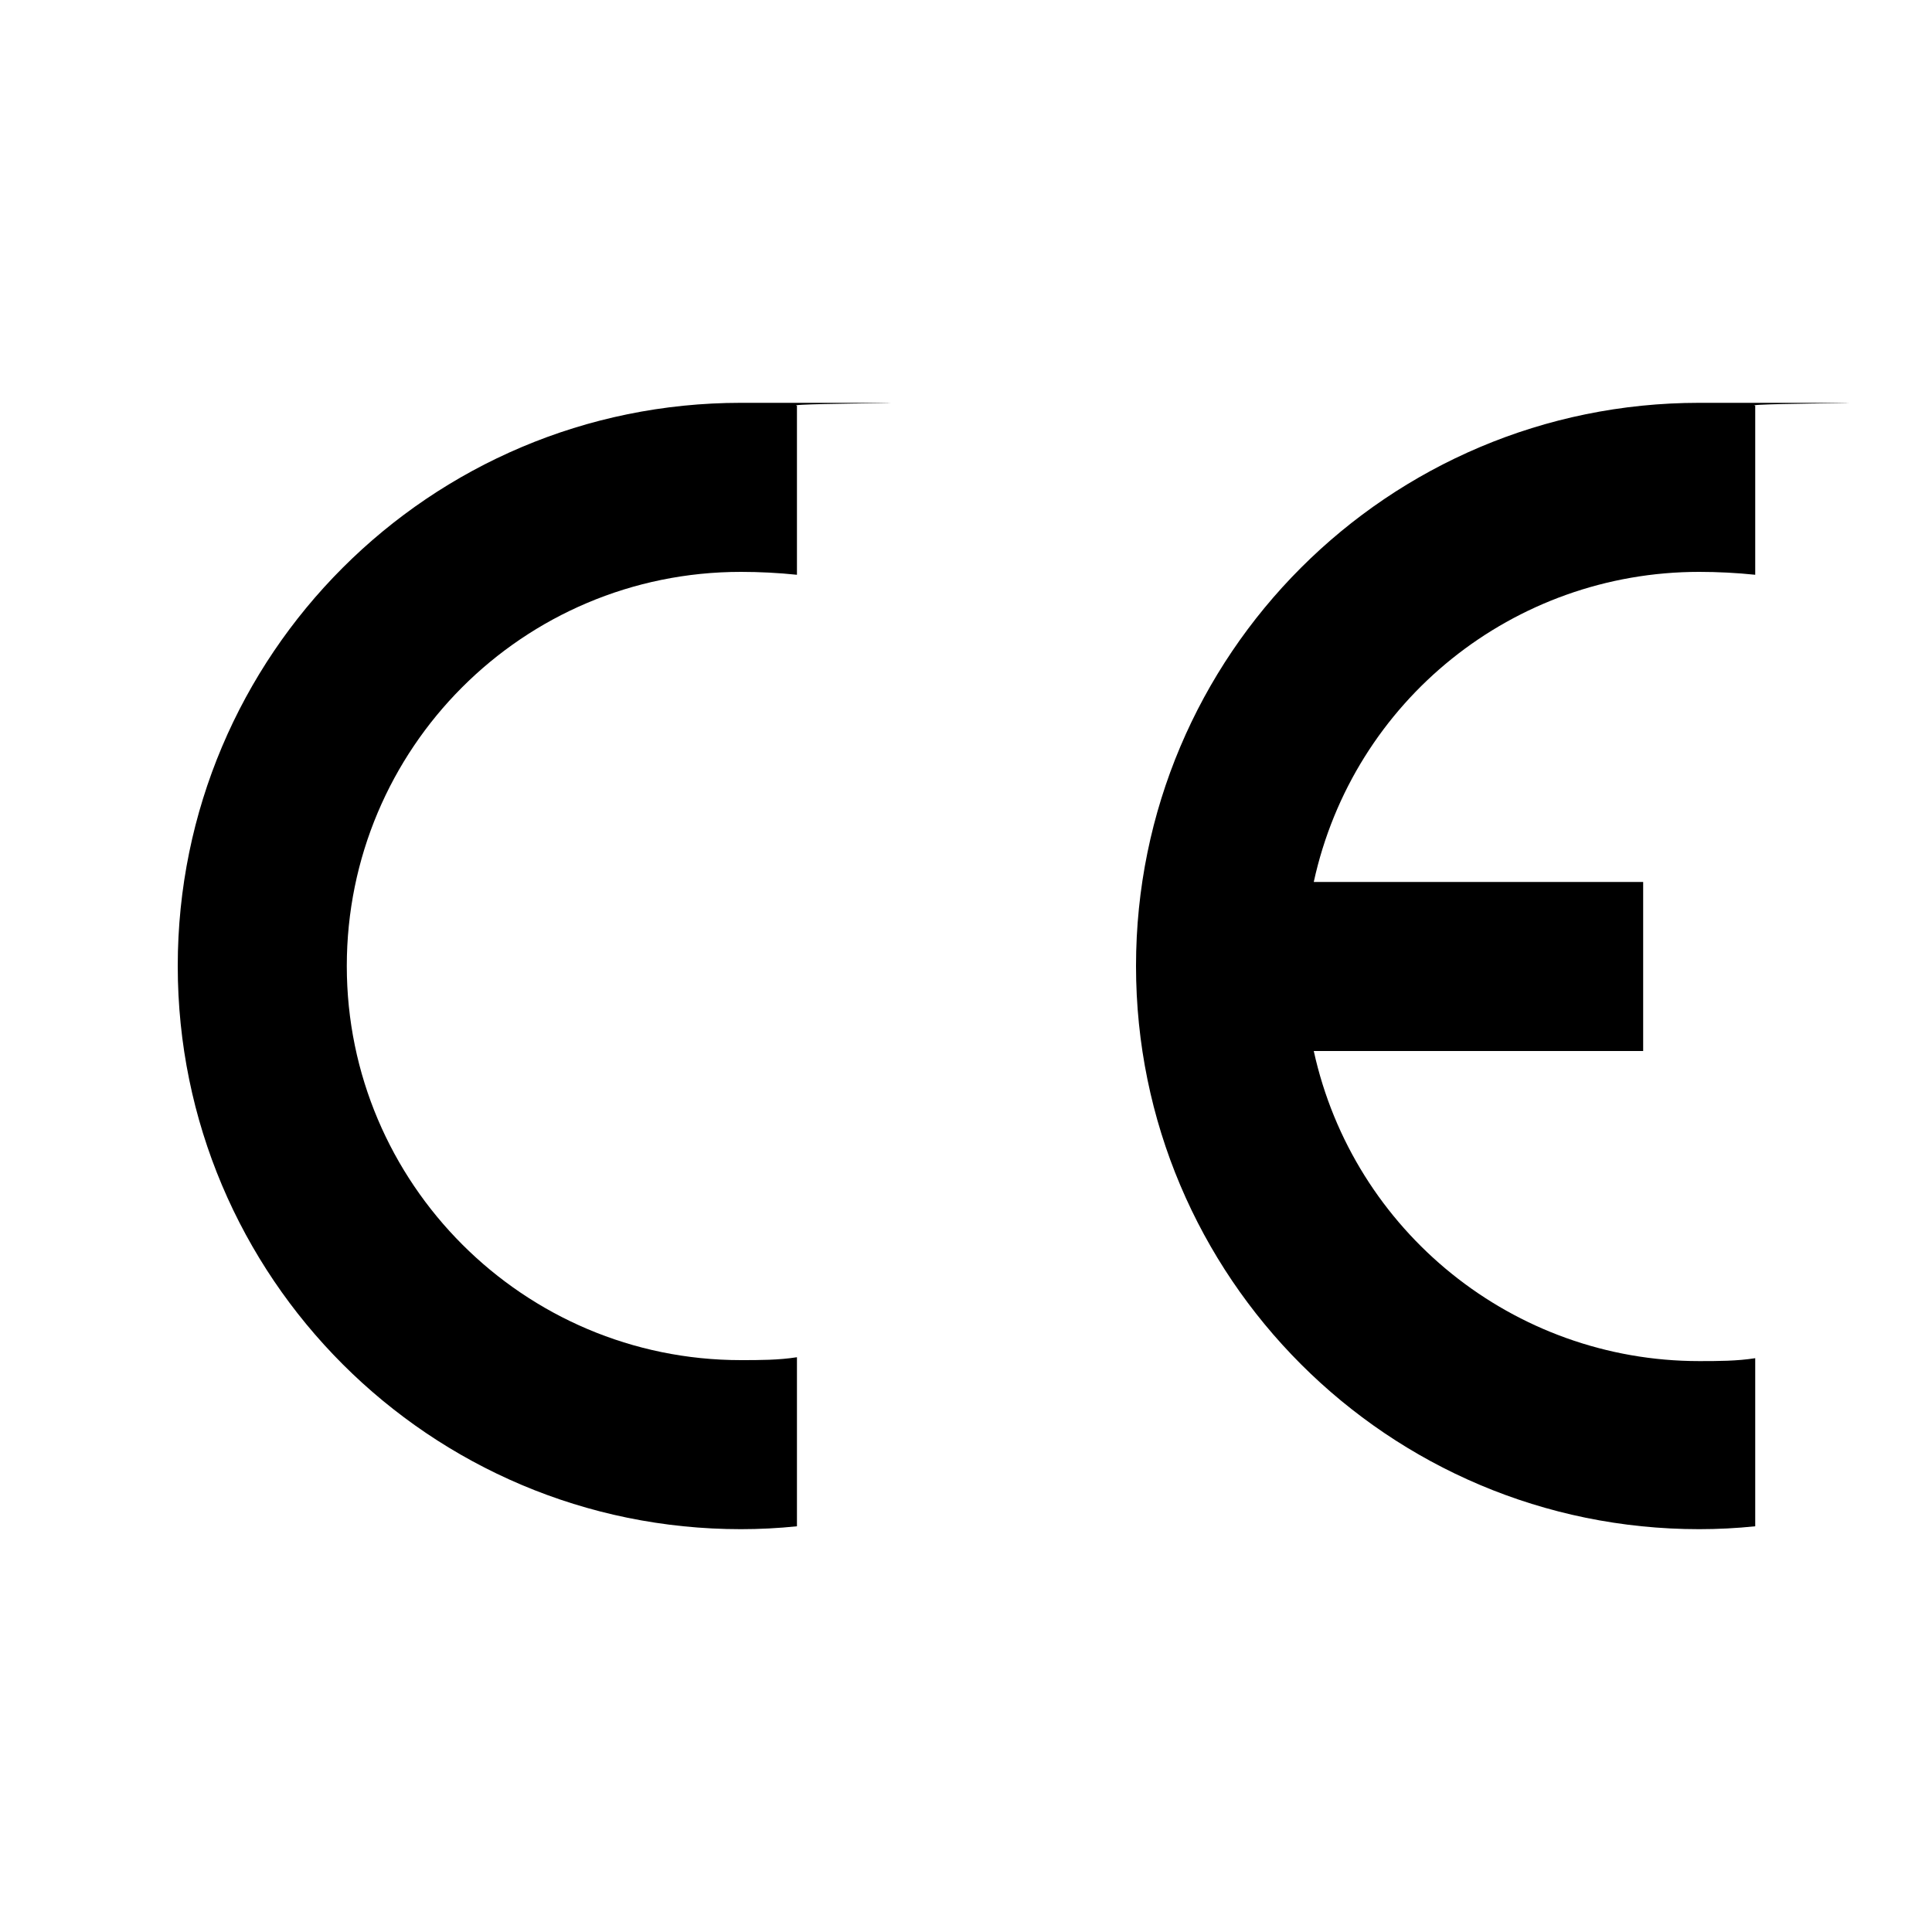
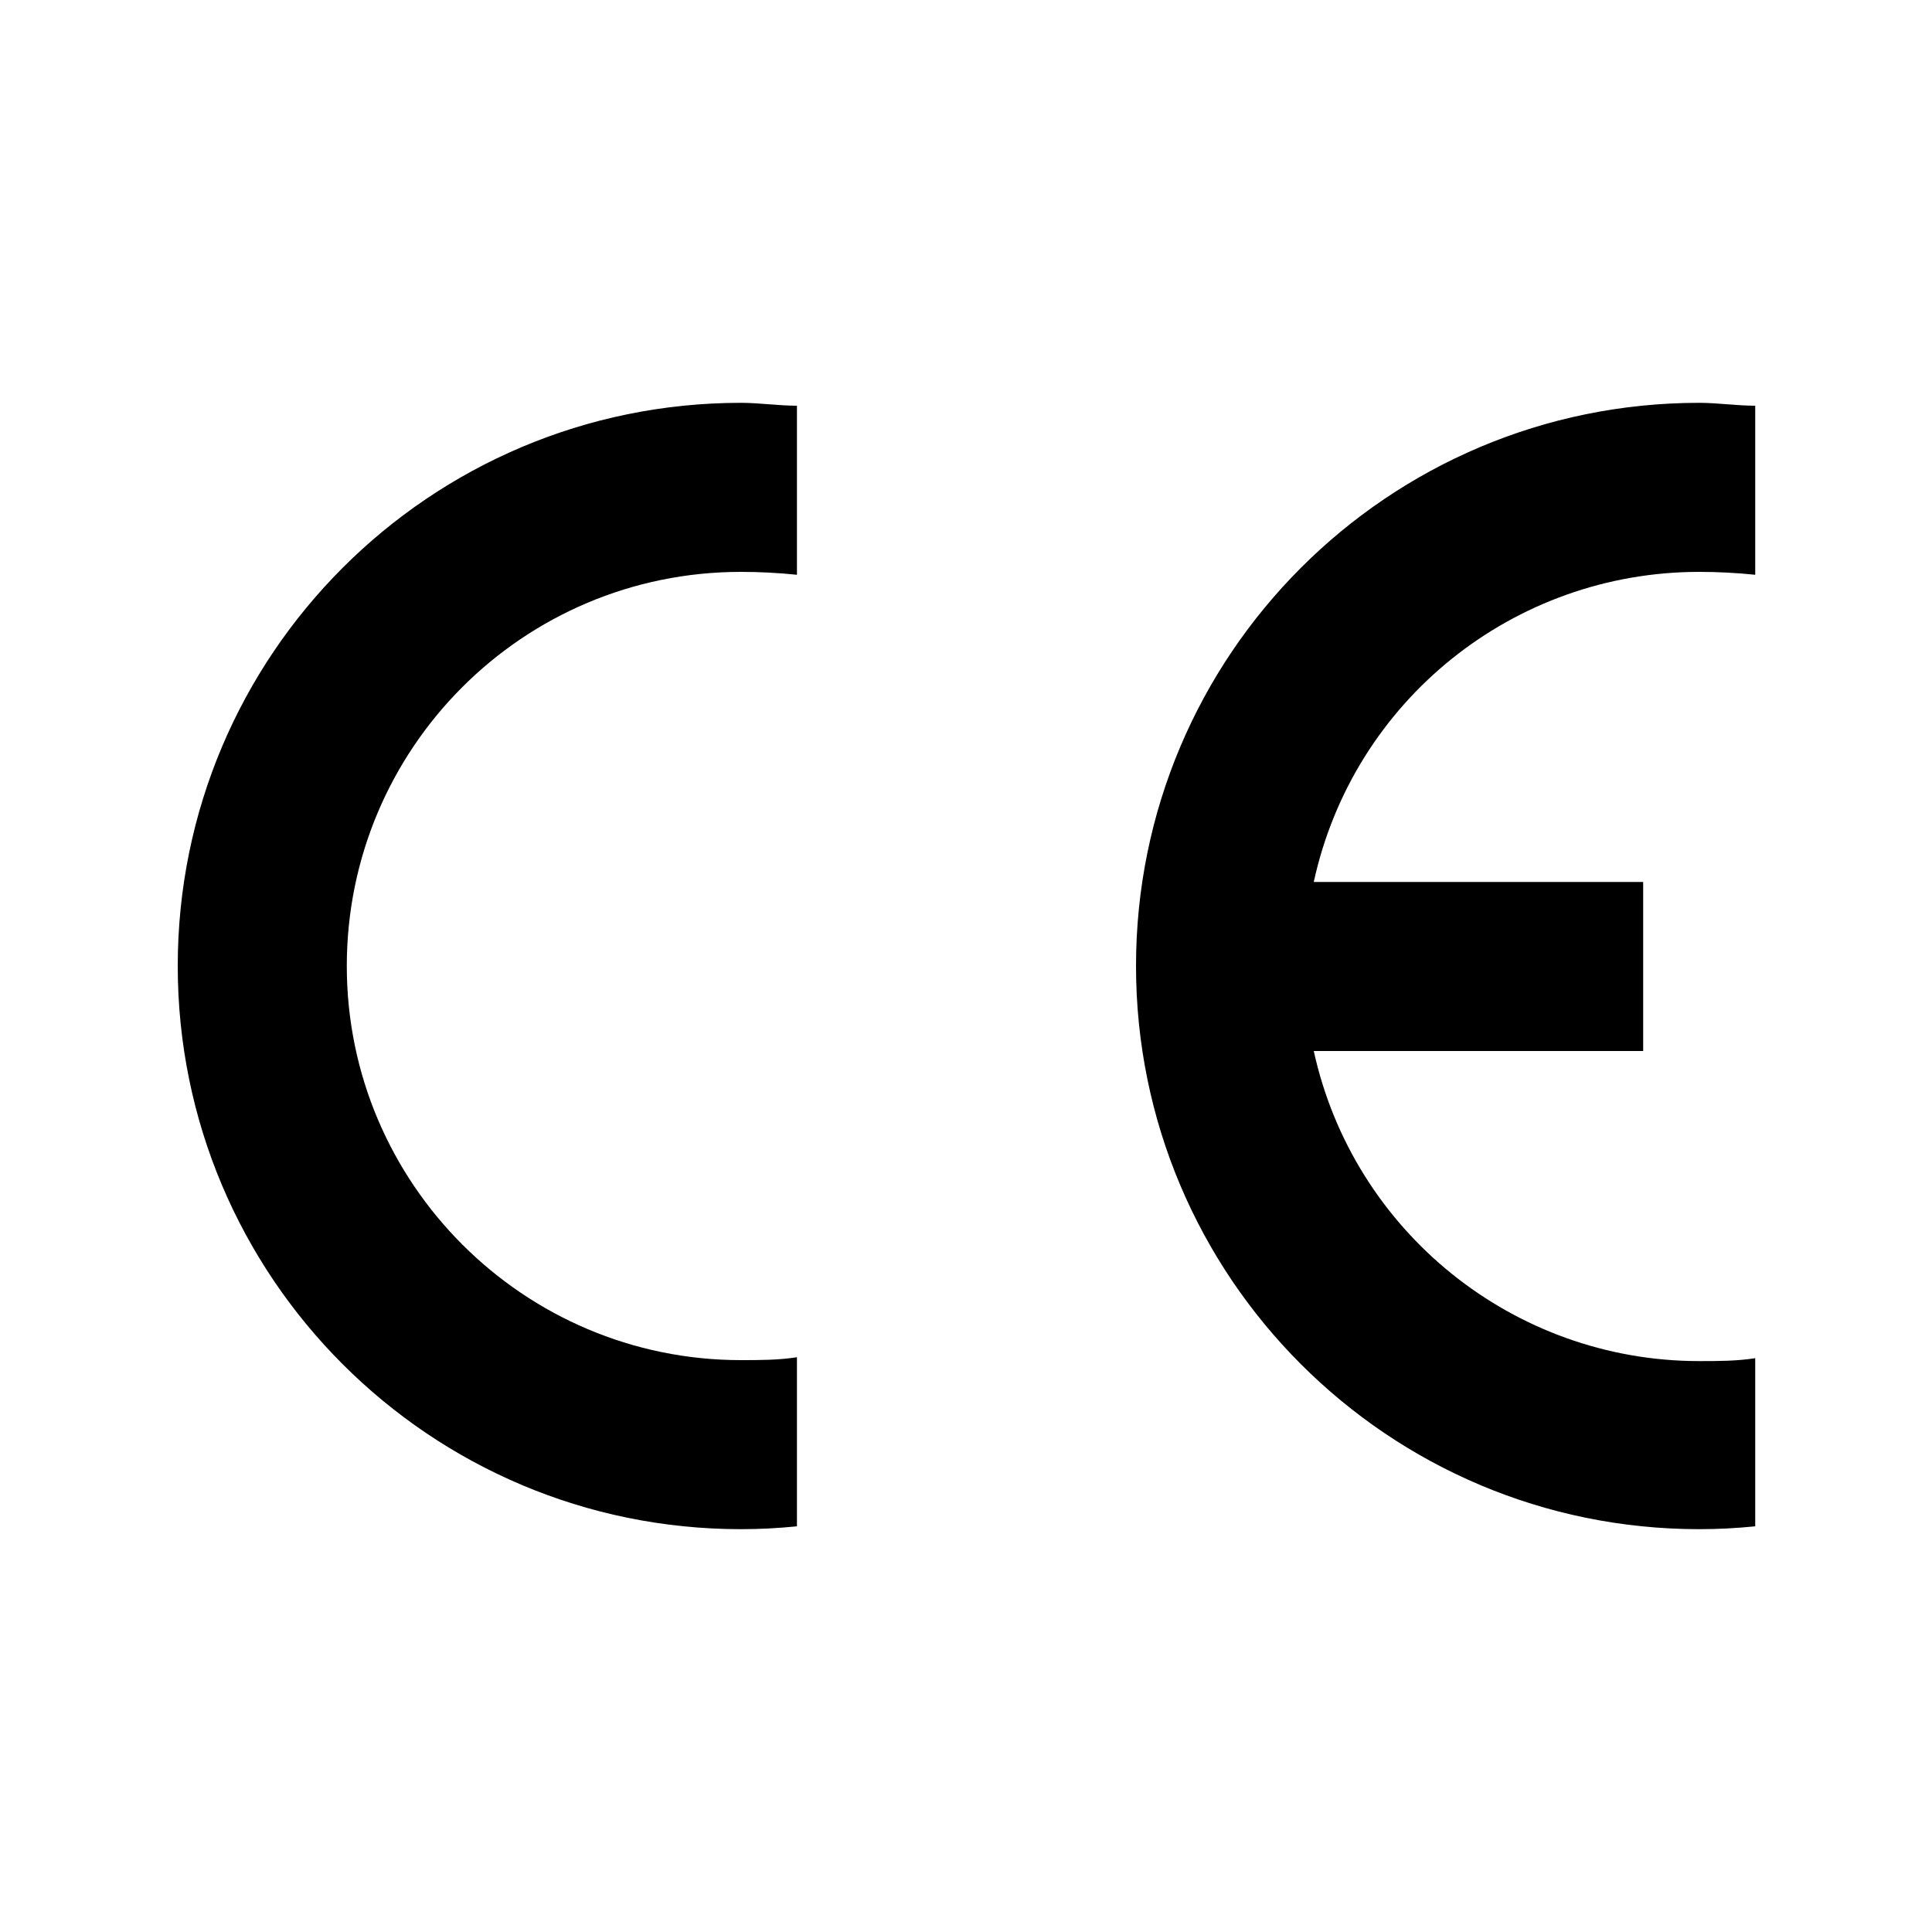
<svg xmlns="http://www.w3.org/2000/svg" id="Layer_1" version="1.1" viewBox="0 0 200 200">
  <g fill="none" stroke="transparent" stroke-width="3">
    <path d="M0,16V0h16" />
    <path d="M200,16V0h-16" />
    <path d="M0,184v16h16" />
    <path d="M200,184v16h-16" />
  </g>
-   <g fill="#000" fill-rule="evenodd">
-     <path d="M82.5,158c-1.9.2-3.9.3-5.8.3-32.2,0-58.3-26.1-58.3-58.3s26.1-58.3,58.3-58.3,3.9,0,5.8.3v17.5c-1.9-.2-3.9-.3-5.8-.3-22.6,0-40.8,18.3-40.8,40.8s18.3,40.8,40.8,40.8c1.9,0,3.9,0,5.8-.3v17.5Z" />
-     <path d="M181.7,158c-1.9.2-3.9.3-5.8.3-32.2,0-58.3-26.1-58.3-58.3s26.1-58.3,58.3-58.3,3.9,0,5.8.3v17.5c-1.9-.2-3.9-.3-5.8-.3-19.2,0-35.8,13.3-39.9,32.1h34.1v17.5h-34.1c4.1,18.7,20.7,32.1,39.9,32.1,1.9,0,3.9,0,5.8-.3v17.5Z" />
+   <g fill="currentColor" fill-rule="evenodd">
+     <path d="M82.5,158c-1.9.2-3.9.3-5.8.3-32.2,0-58.3-26.1-58.3-58.3s26.1-58.3,58.3-58.3c1.9,0,3.9,.3,5.8,.3v17.5c-1.9-.2-3.9-.3-5.8-.3-22.6,0-40.8,18.3-40.8,40.8s18.3,40.8,40.8,40.8c1.9,0,3.9,0,5.8-.3v17.5Z" />
+     <path d="M181.7,158c-1.9.2-3.9.3-5.8.3-32.2,0-58.3-26.1-58.3-58.3s26.1-58.3,58.3-58.3c1.9,0,3.9,.3,5.8,.3v17.5c-1.9-.2-3.9-.3-5.8-.3-19.2,0-35.8,13.3-39.9,32.1h34.1v17.5h-34.1c4.1,18.7,20.7,32.1,39.9,32.1,1.9,0,3.9,0,5.8-.3v17.5Z" />
  </g>
</svg>
